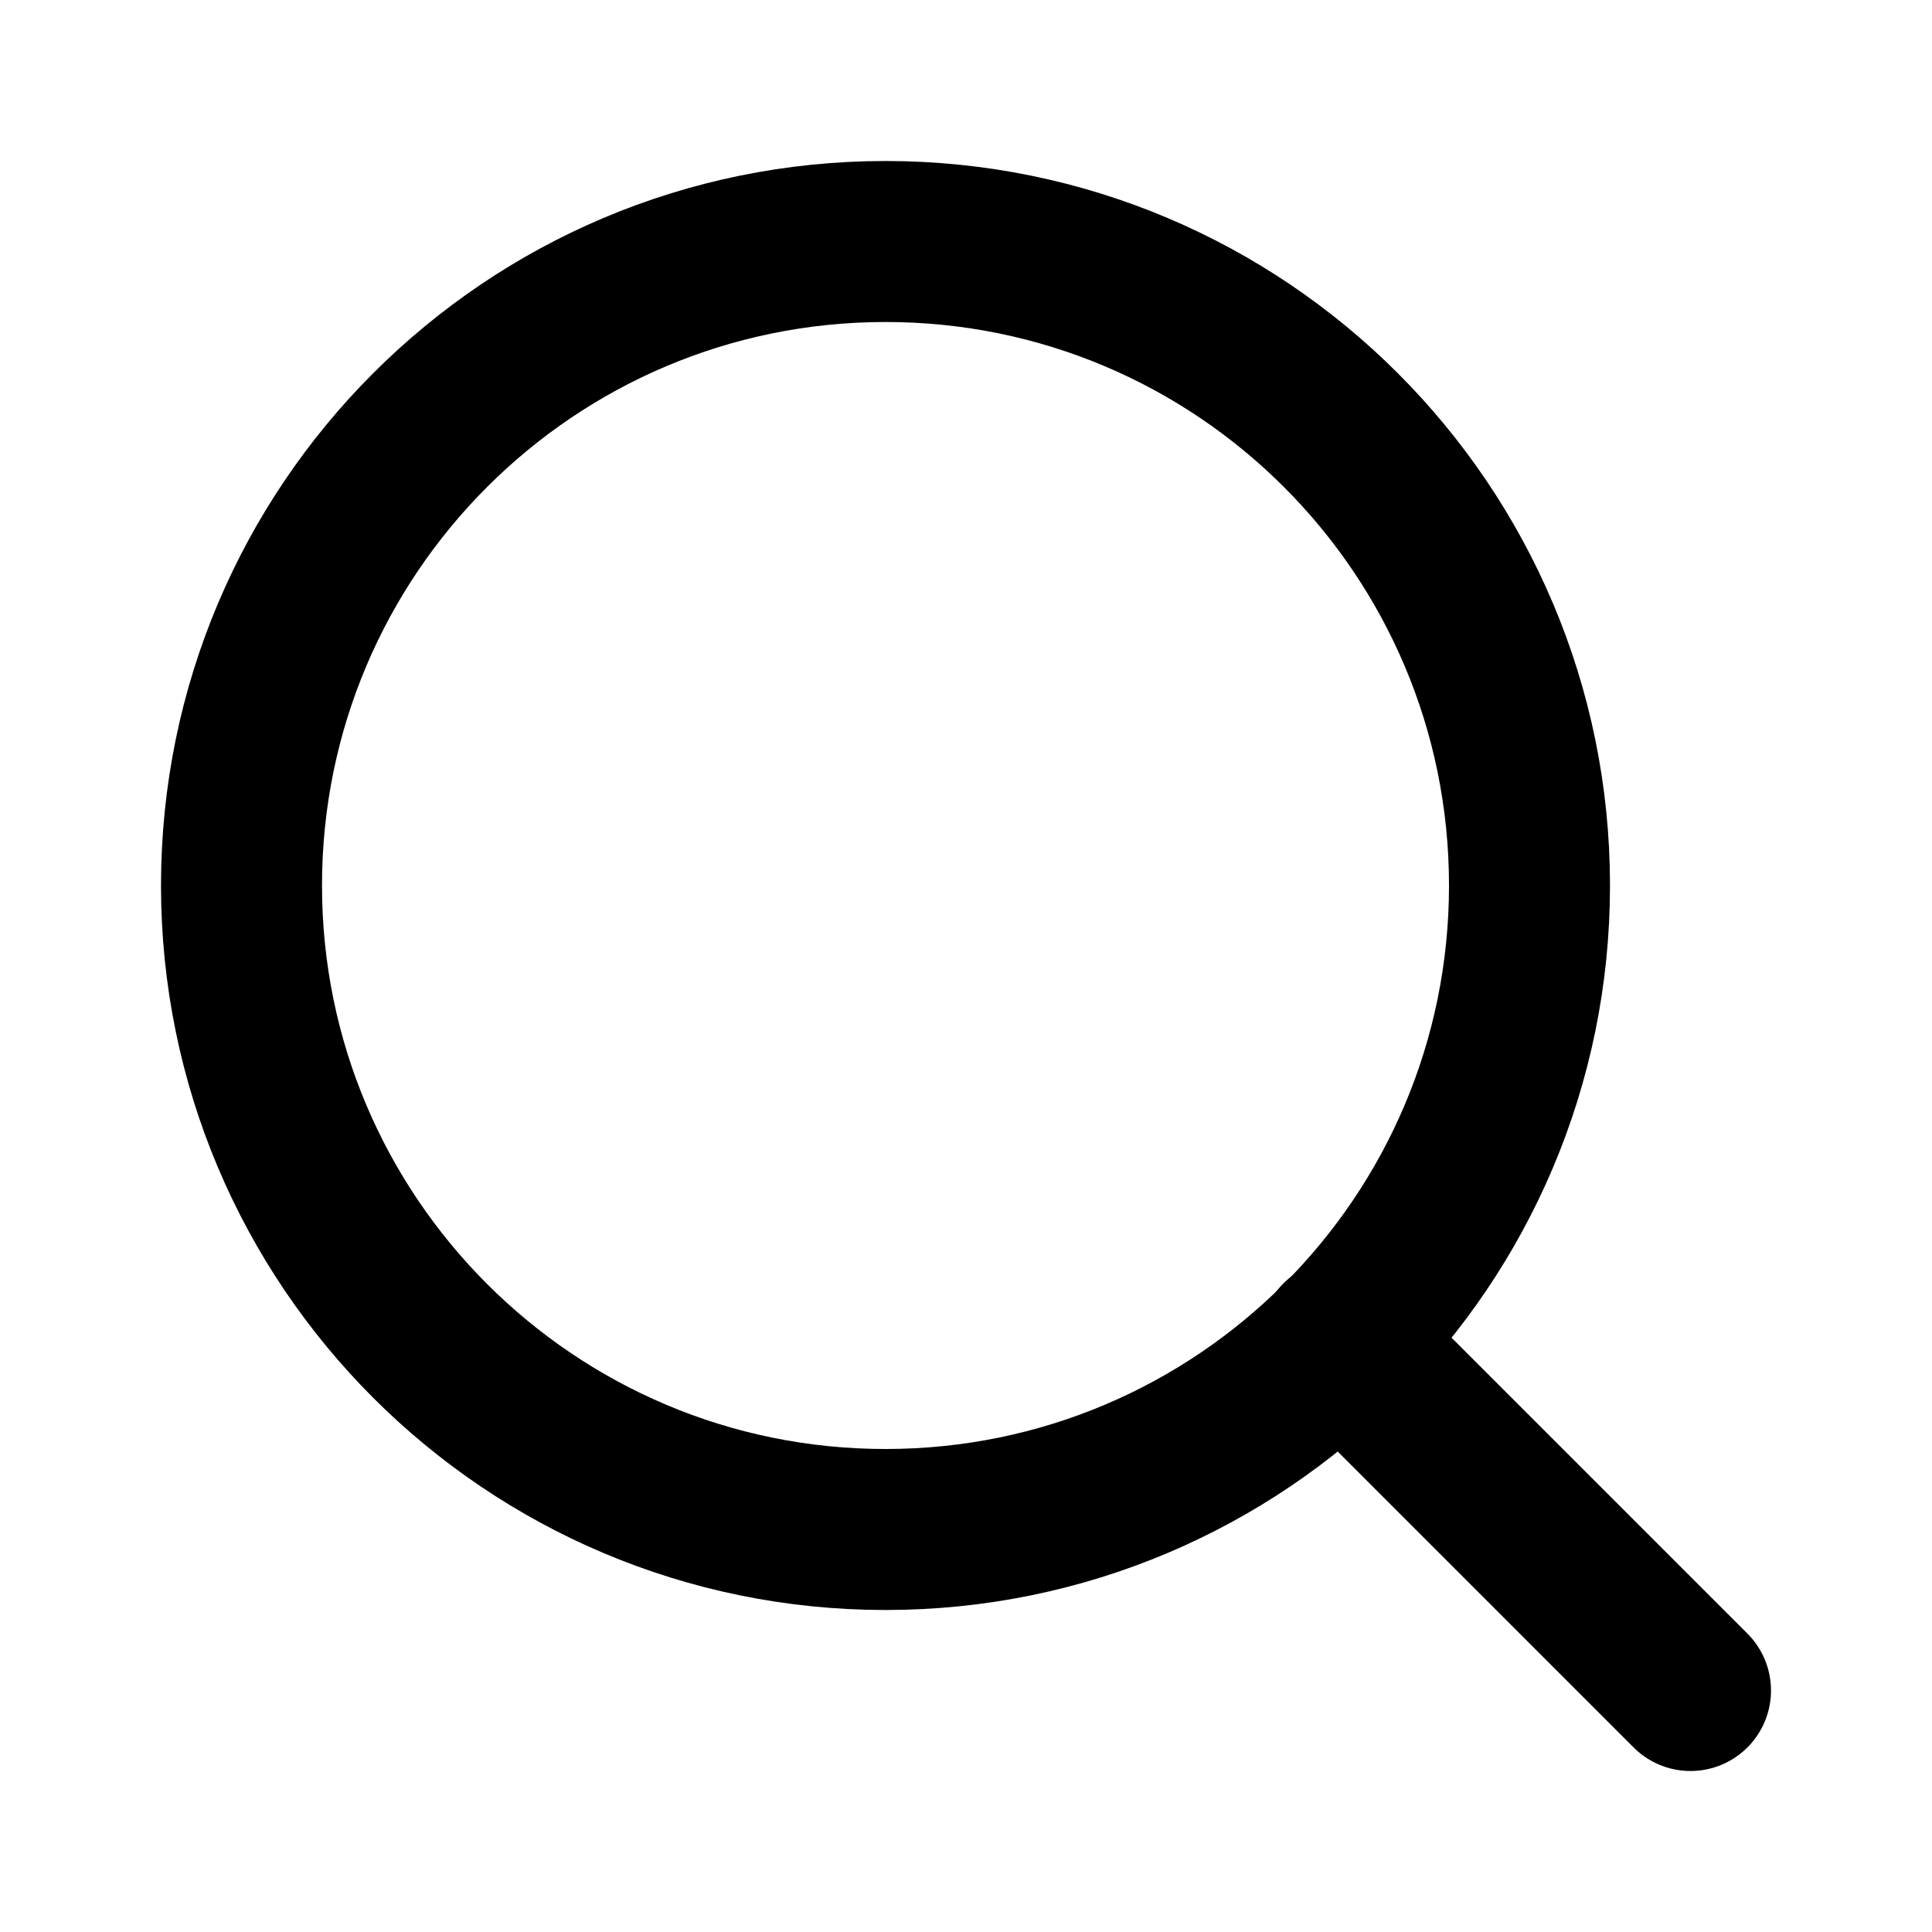
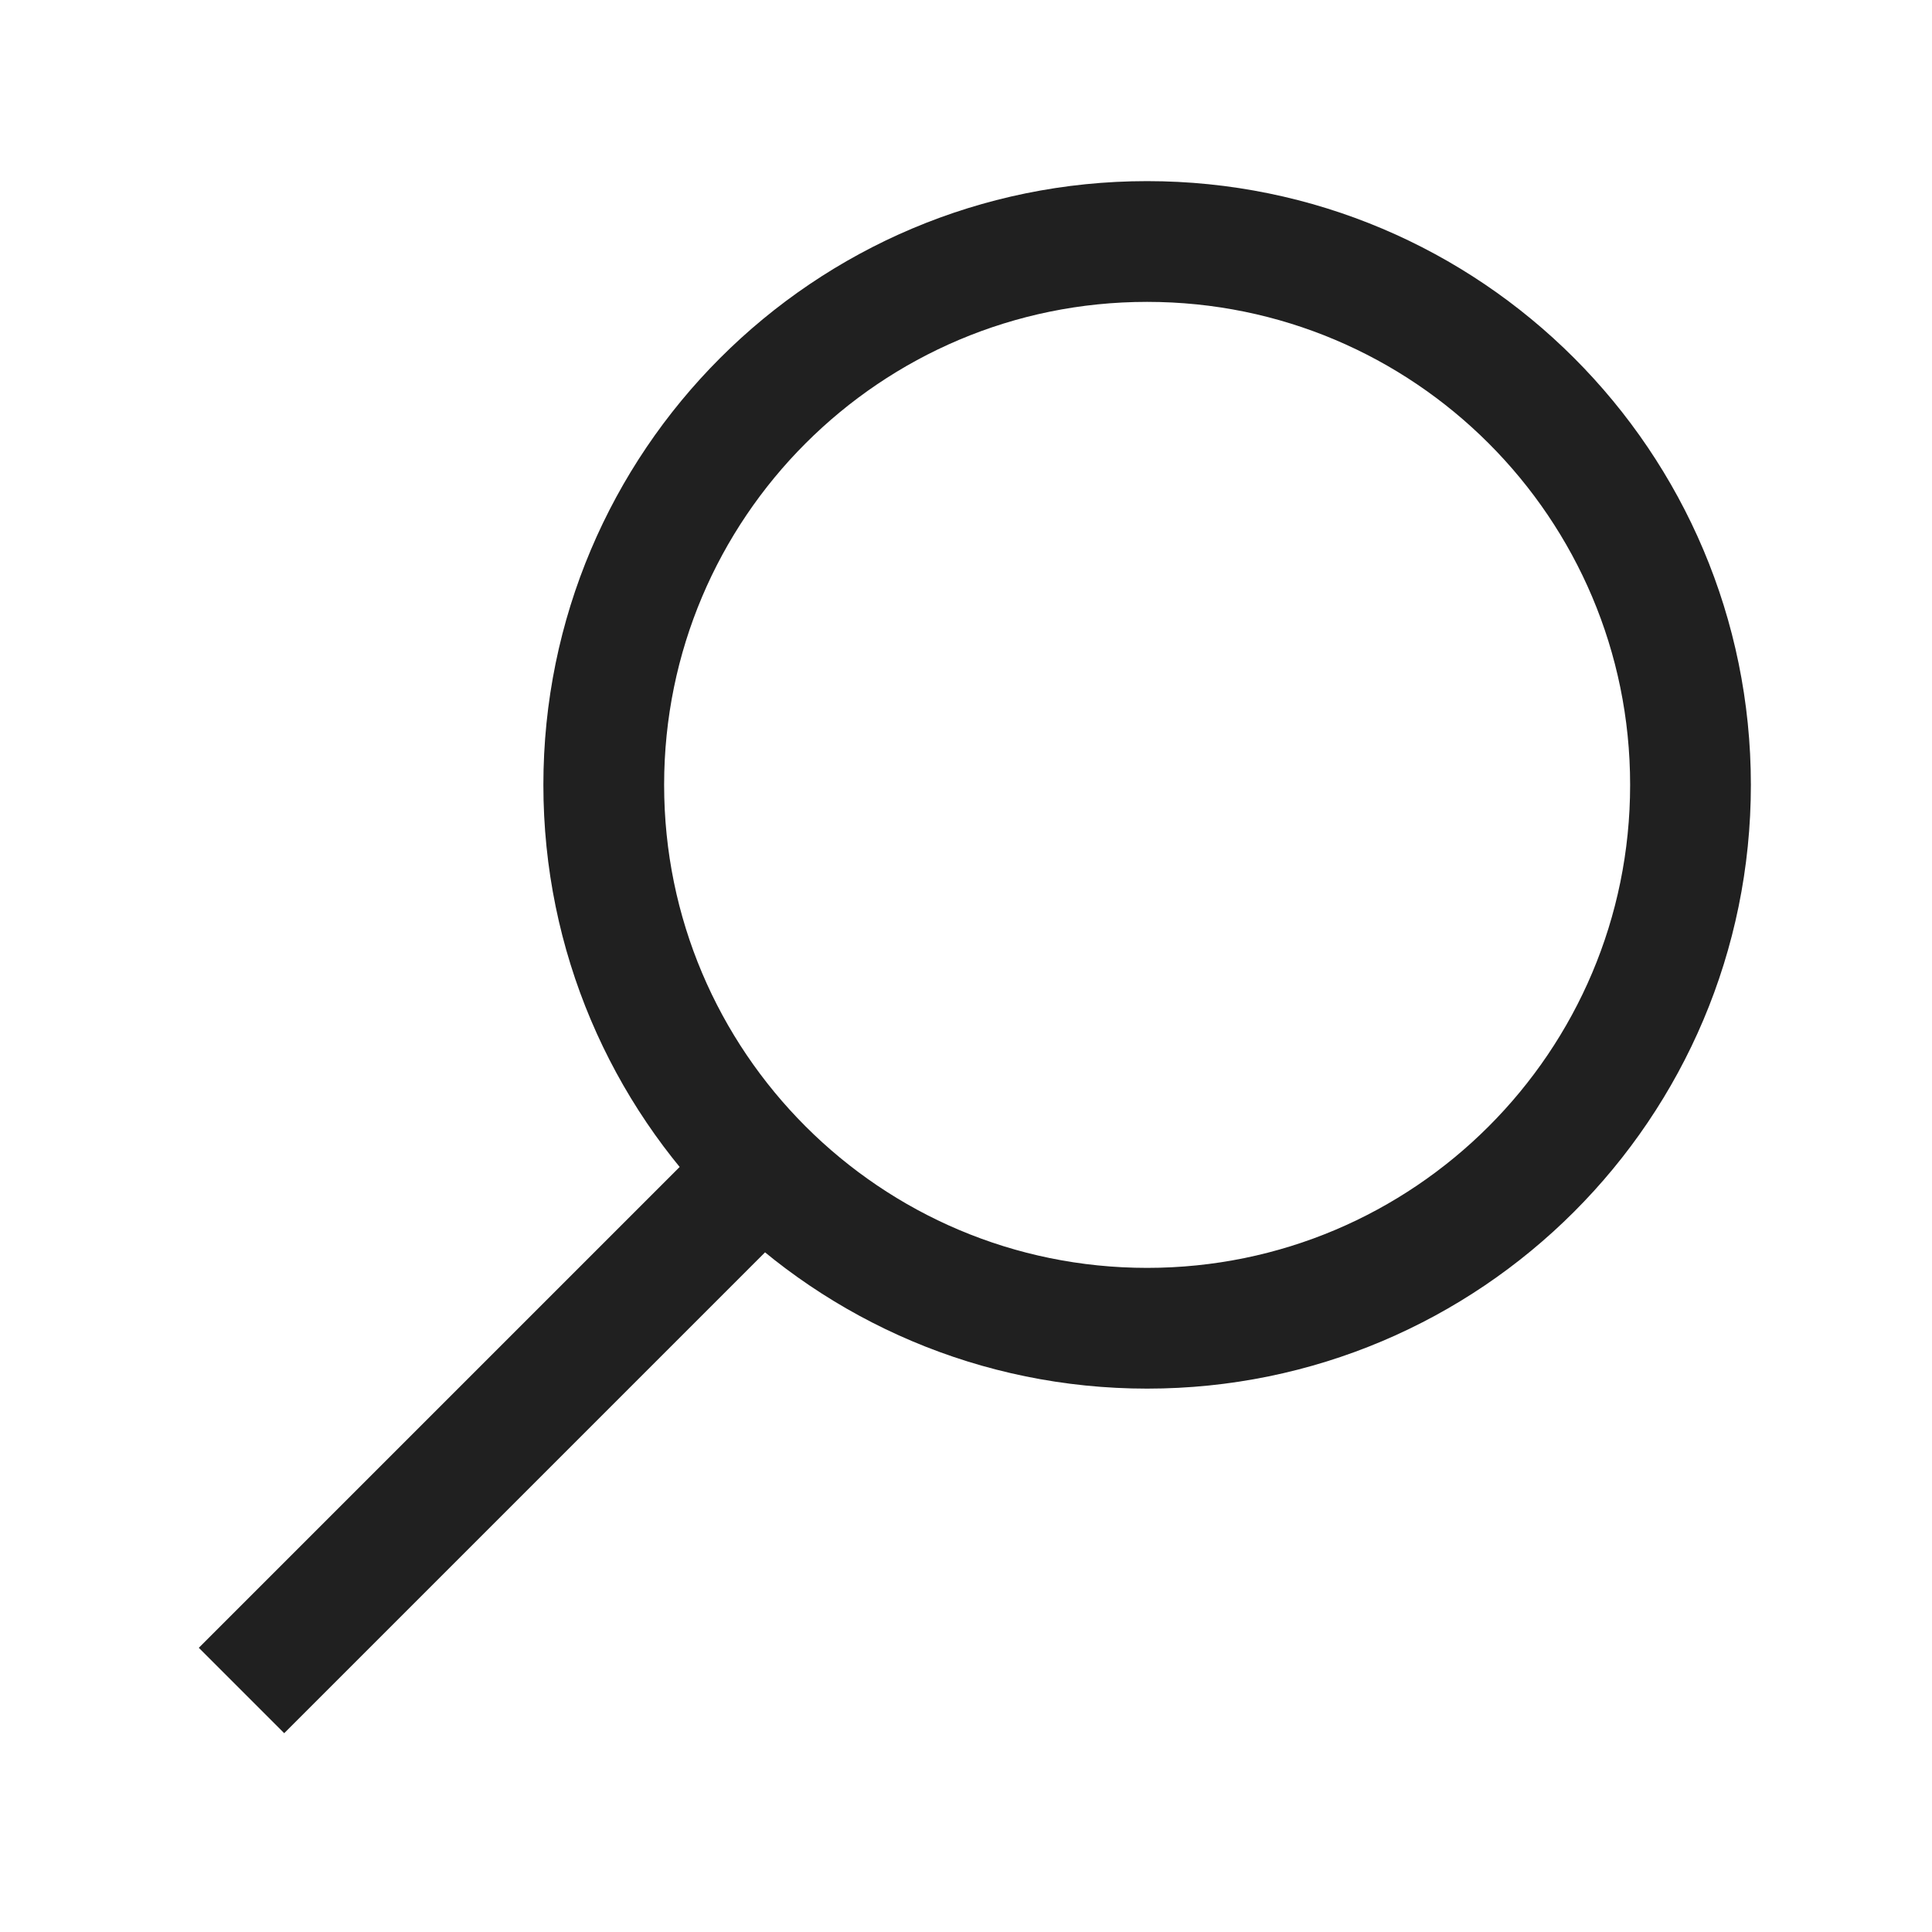
- <svg xmlns="http://www.w3.org/2000/svg" width="24" height="24" viewBox="0 0 24 24" fill="none" stroke="currentColor" stroke-width="2" stroke-linecap="round" stroke-linejoin="round" class="icon-icon-_rq">
-   <circle cx="11" cy="11" r="8" />
-   <line x1="21" y1="21" x2="16.65" y2="16.65" />
+ <svg xmlns="http://www.w3.org/2000/svg" width="24" height="24" viewBox="0 0 24 24" fill="none">
+   <path d="M9 15L3 21M21 9.75C21 13.478 17.978 16.5 14.25 16.5C10.522 16.5 7.5 13.478 7.5 9.75C7.5 6.022 10.522 3 14.25 3C17.978 3 21 6.022 21 9.75Z" stroke="#202020" stroke-width="1.5" />
</svg>
